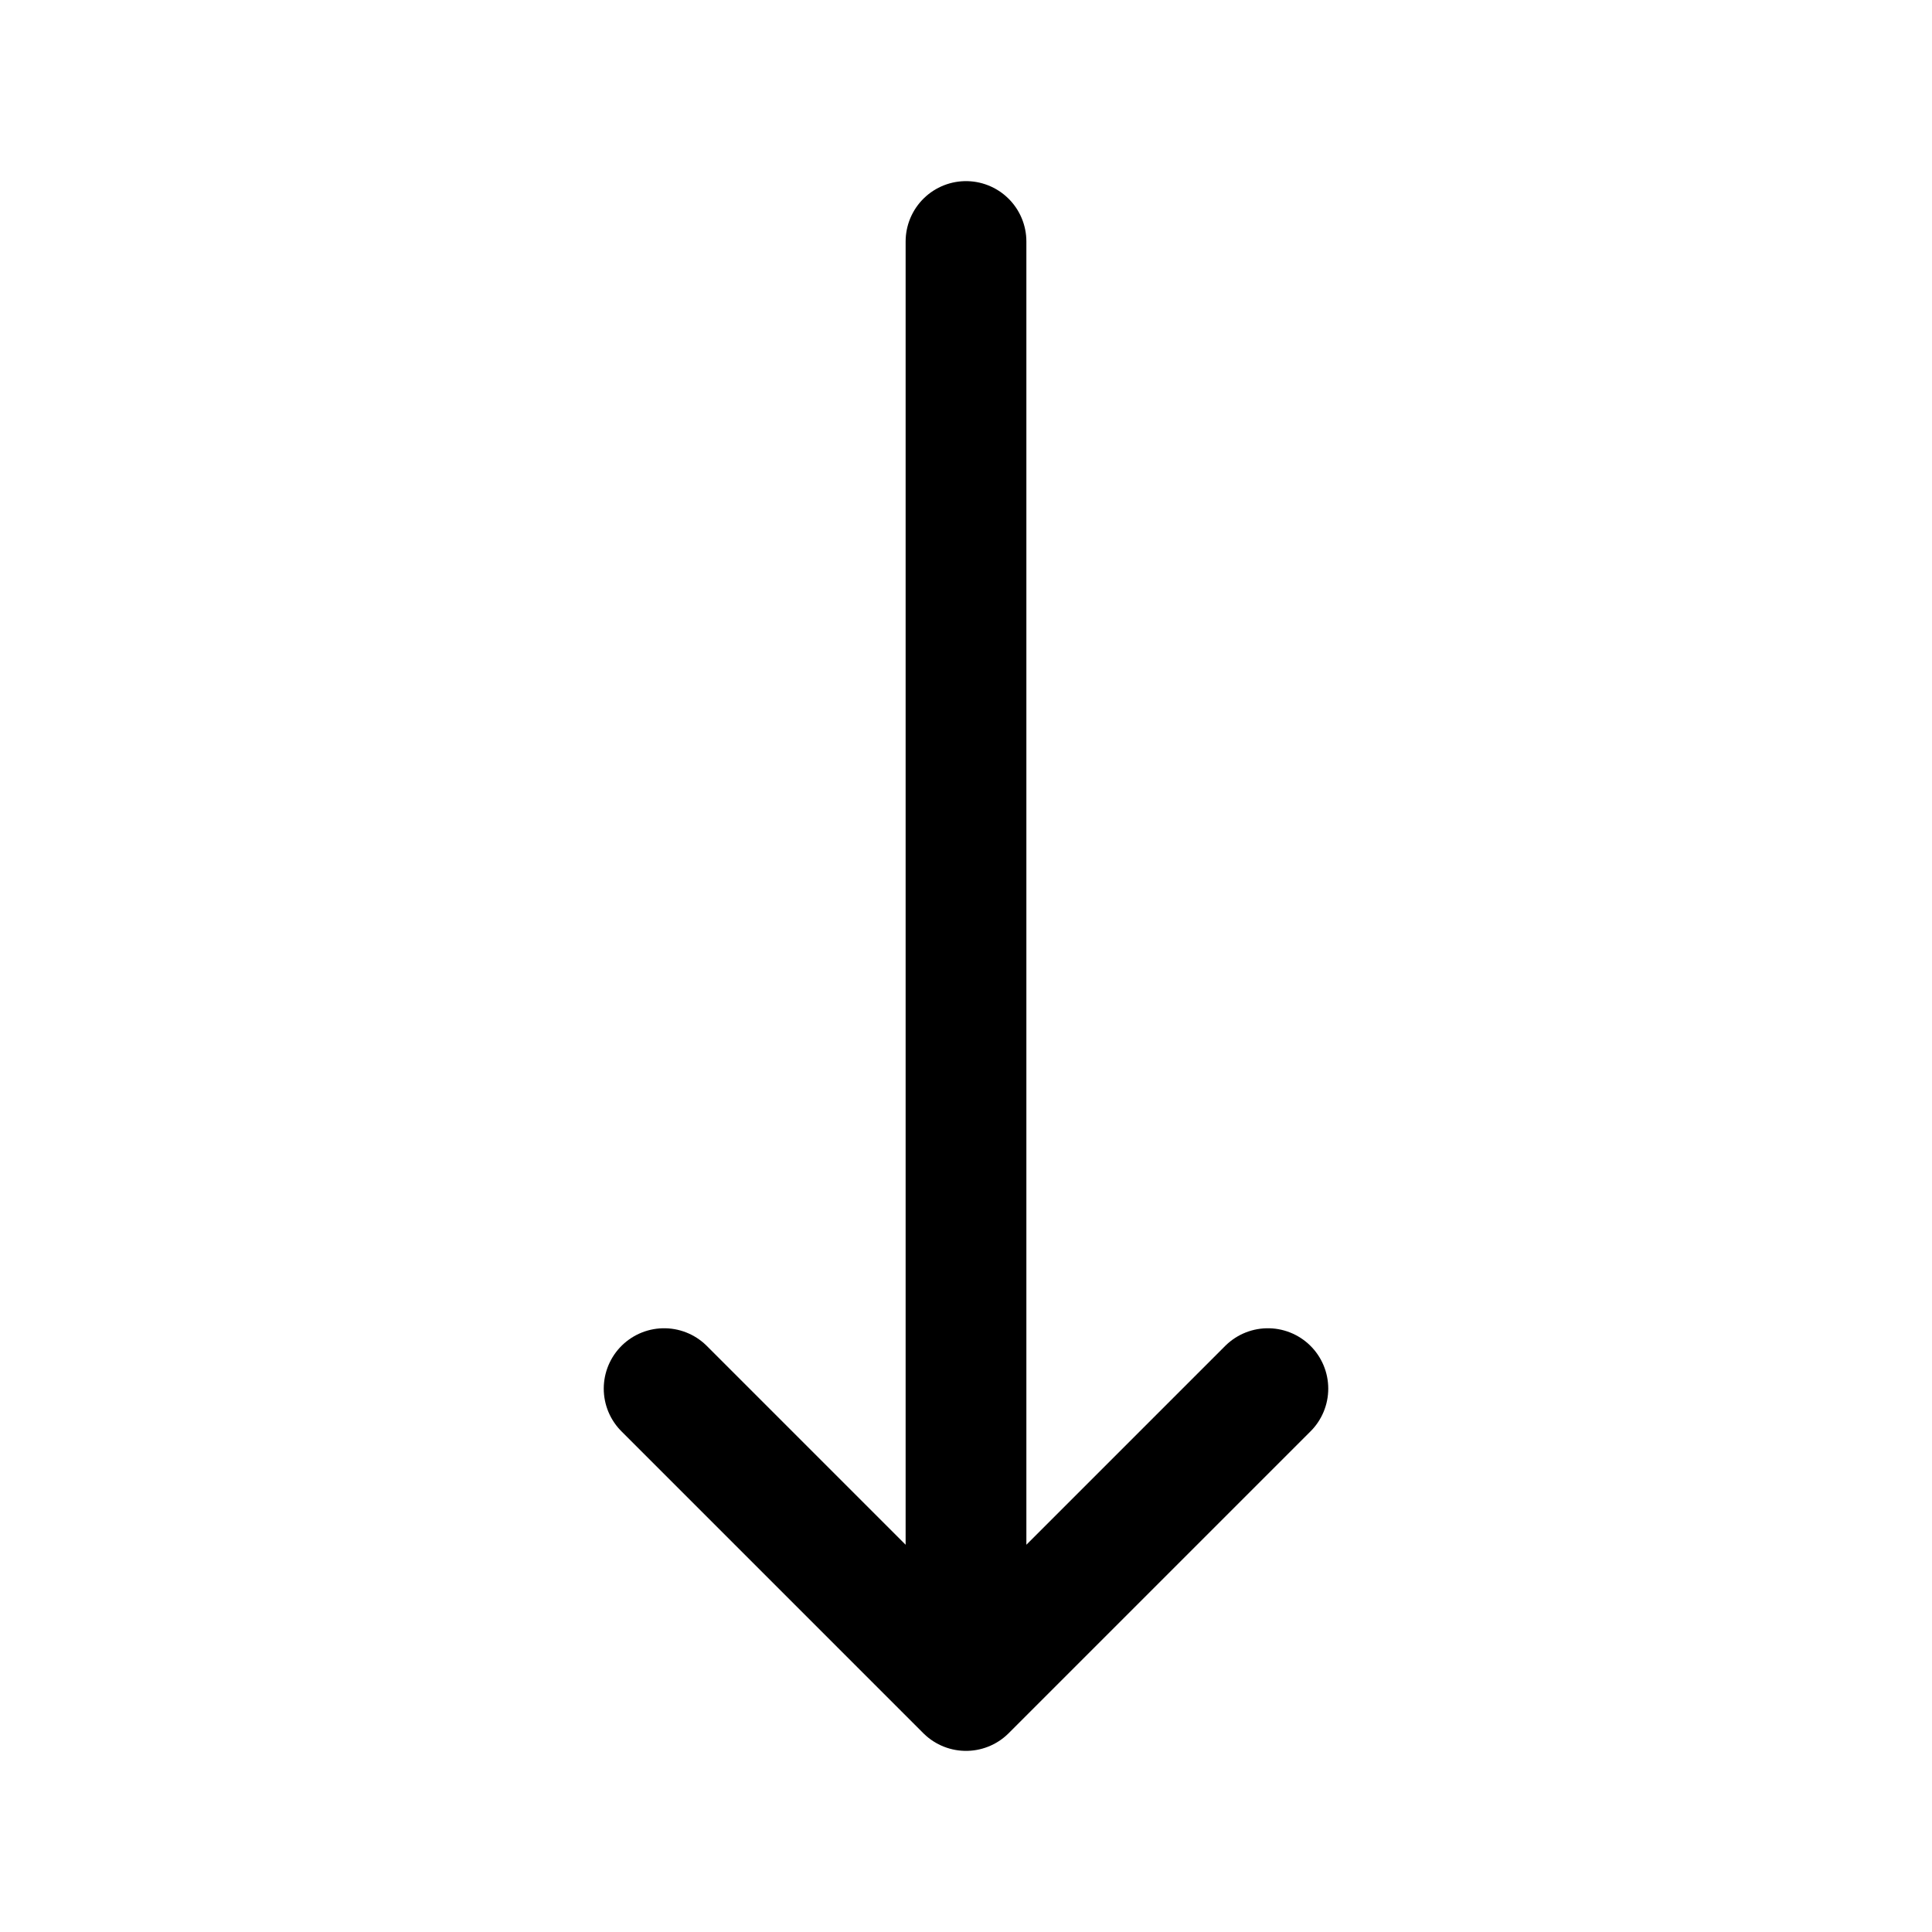
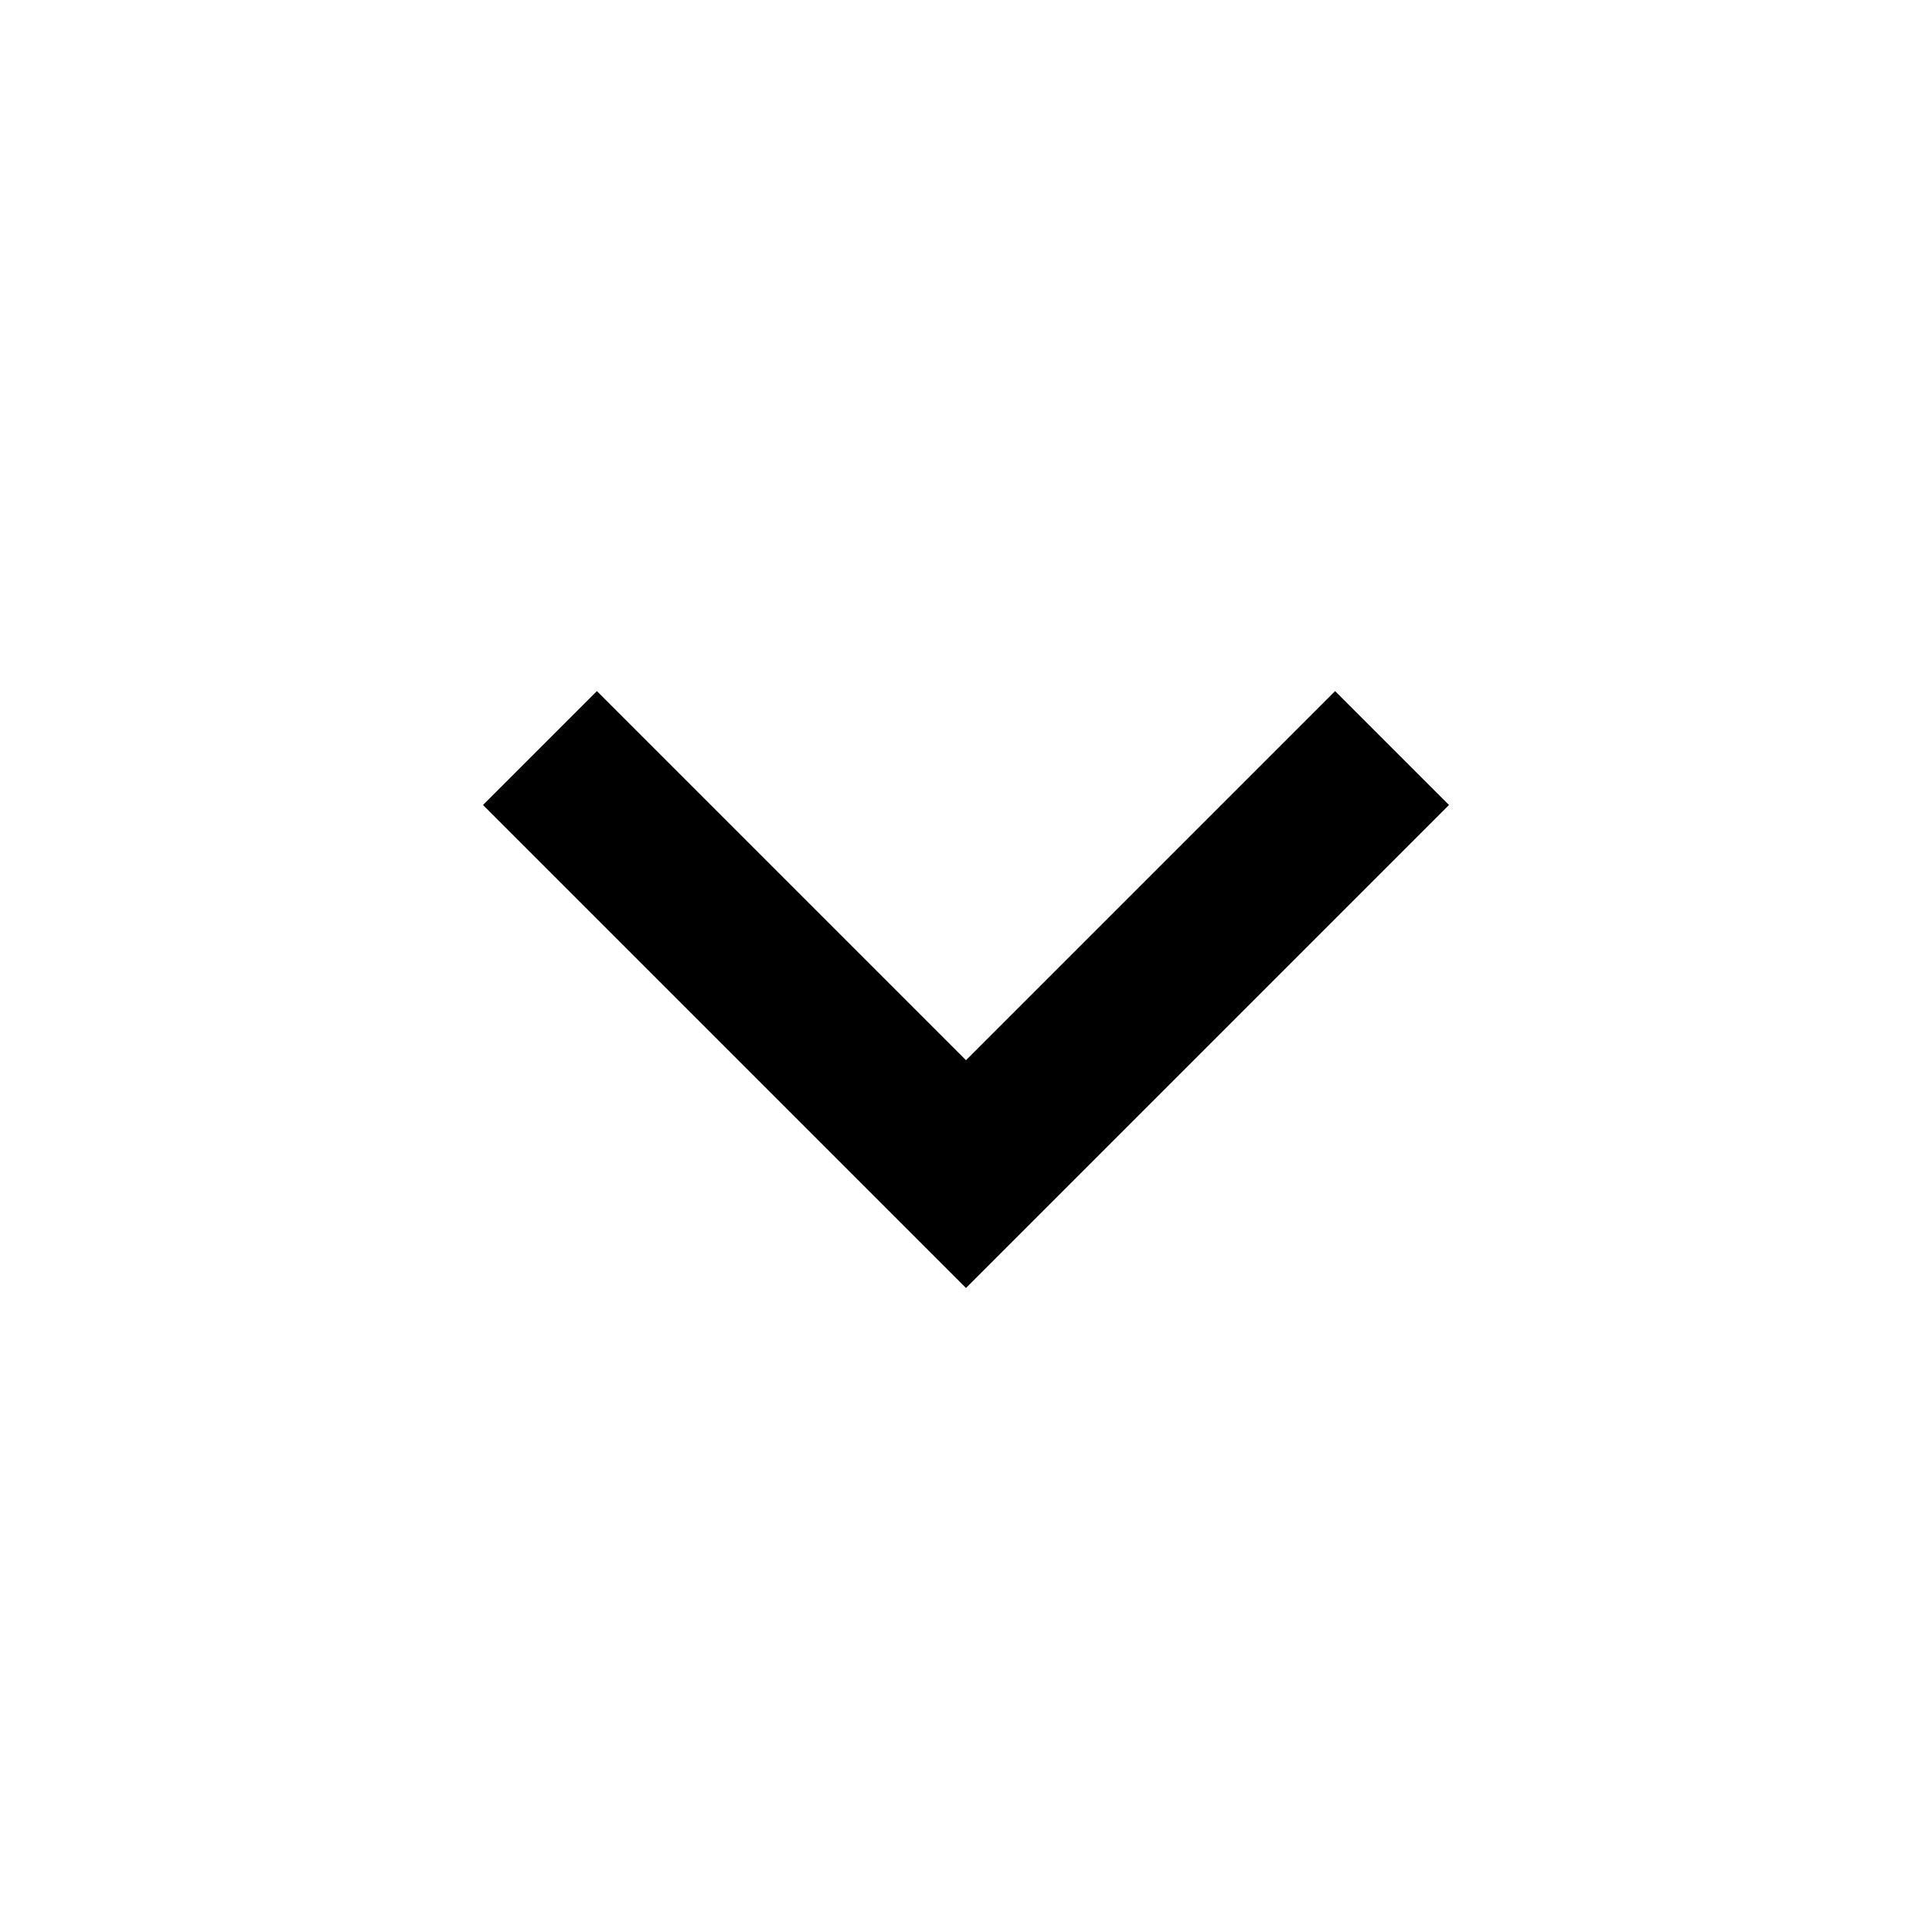
- <svg xmlns="http://www.w3.org/2000/svg" fill="none" viewBox="0 0 24 24" stroke-width="1.5" stroke="currentColor" class="w-6 h-6">
-   <path stroke-linecap="round" stroke-linejoin="round" d="M15.75 17.25 12 21m0 0-3.75-3.75M12 21V3" />
+ <svg xmlns="http://www.w3.org/2000/svg" height="48" viewBox="0 0 48 48" width="48">
+   <path d="M33.17 17.17l-9.17 9.17-9.17-9.17-2.83 2.83 12 12 12-12z" />
+   <path d="M0 0h48v48h-48z" fill="none" />
</svg>
